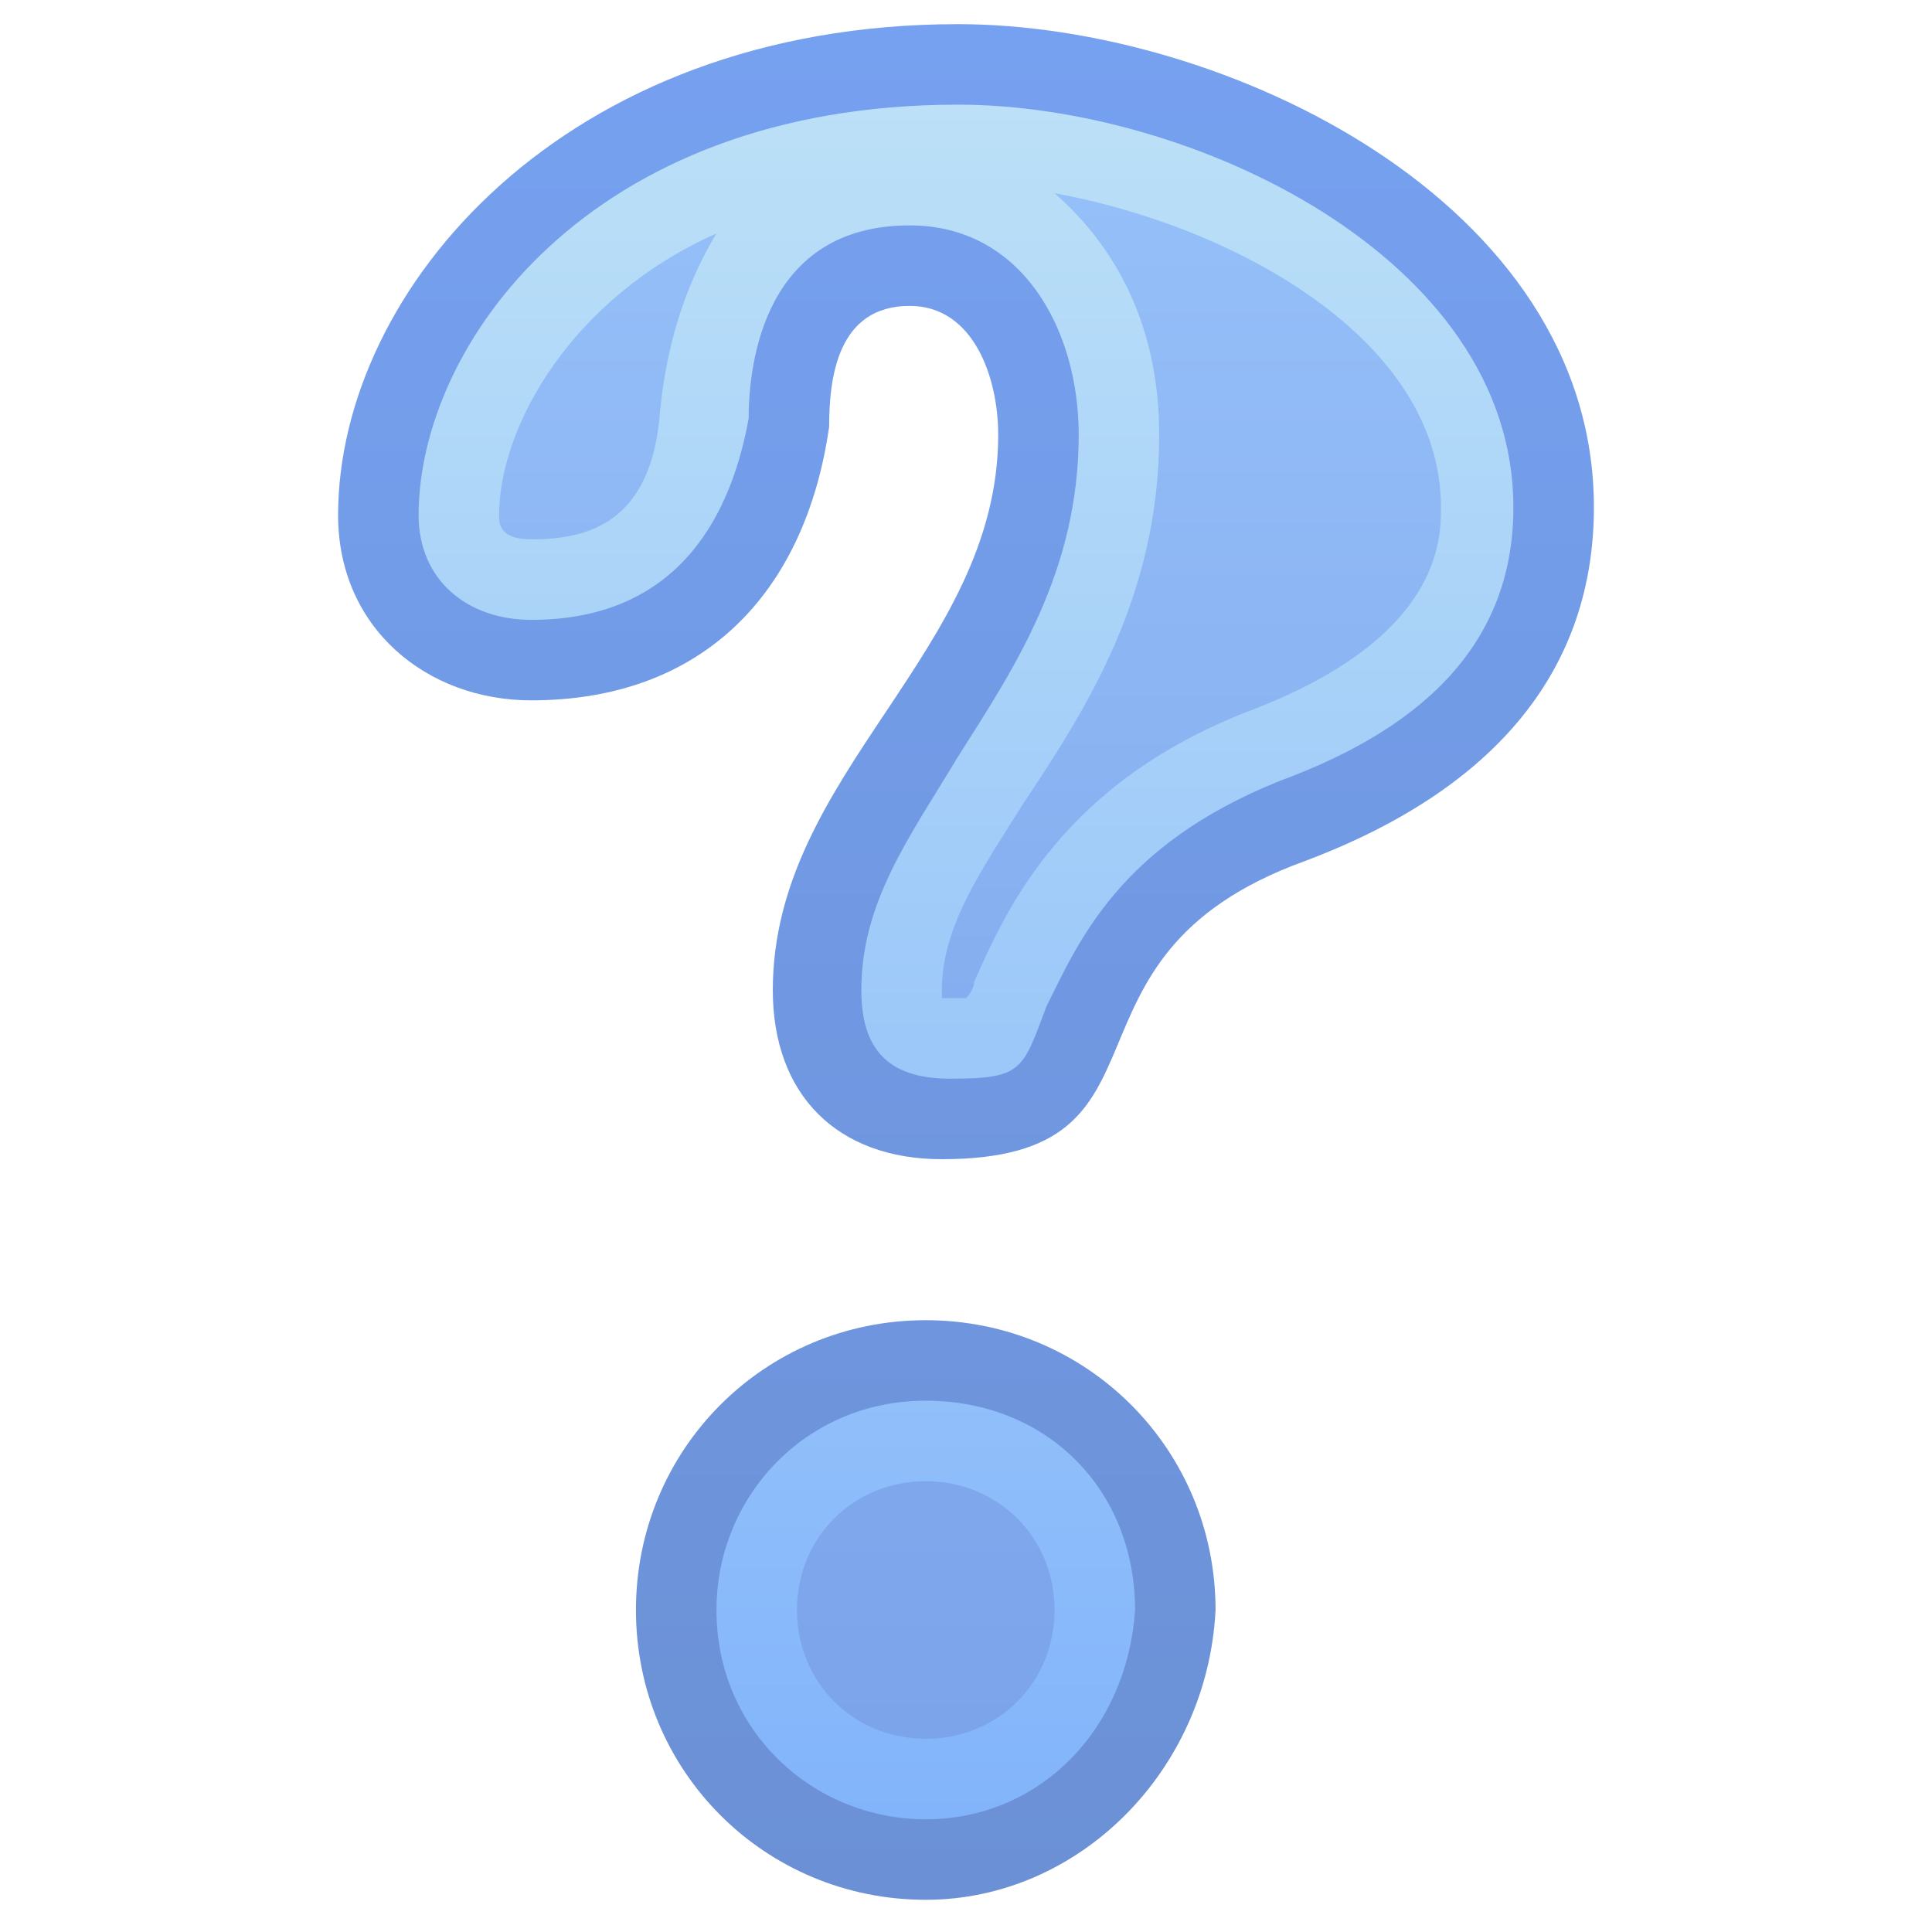
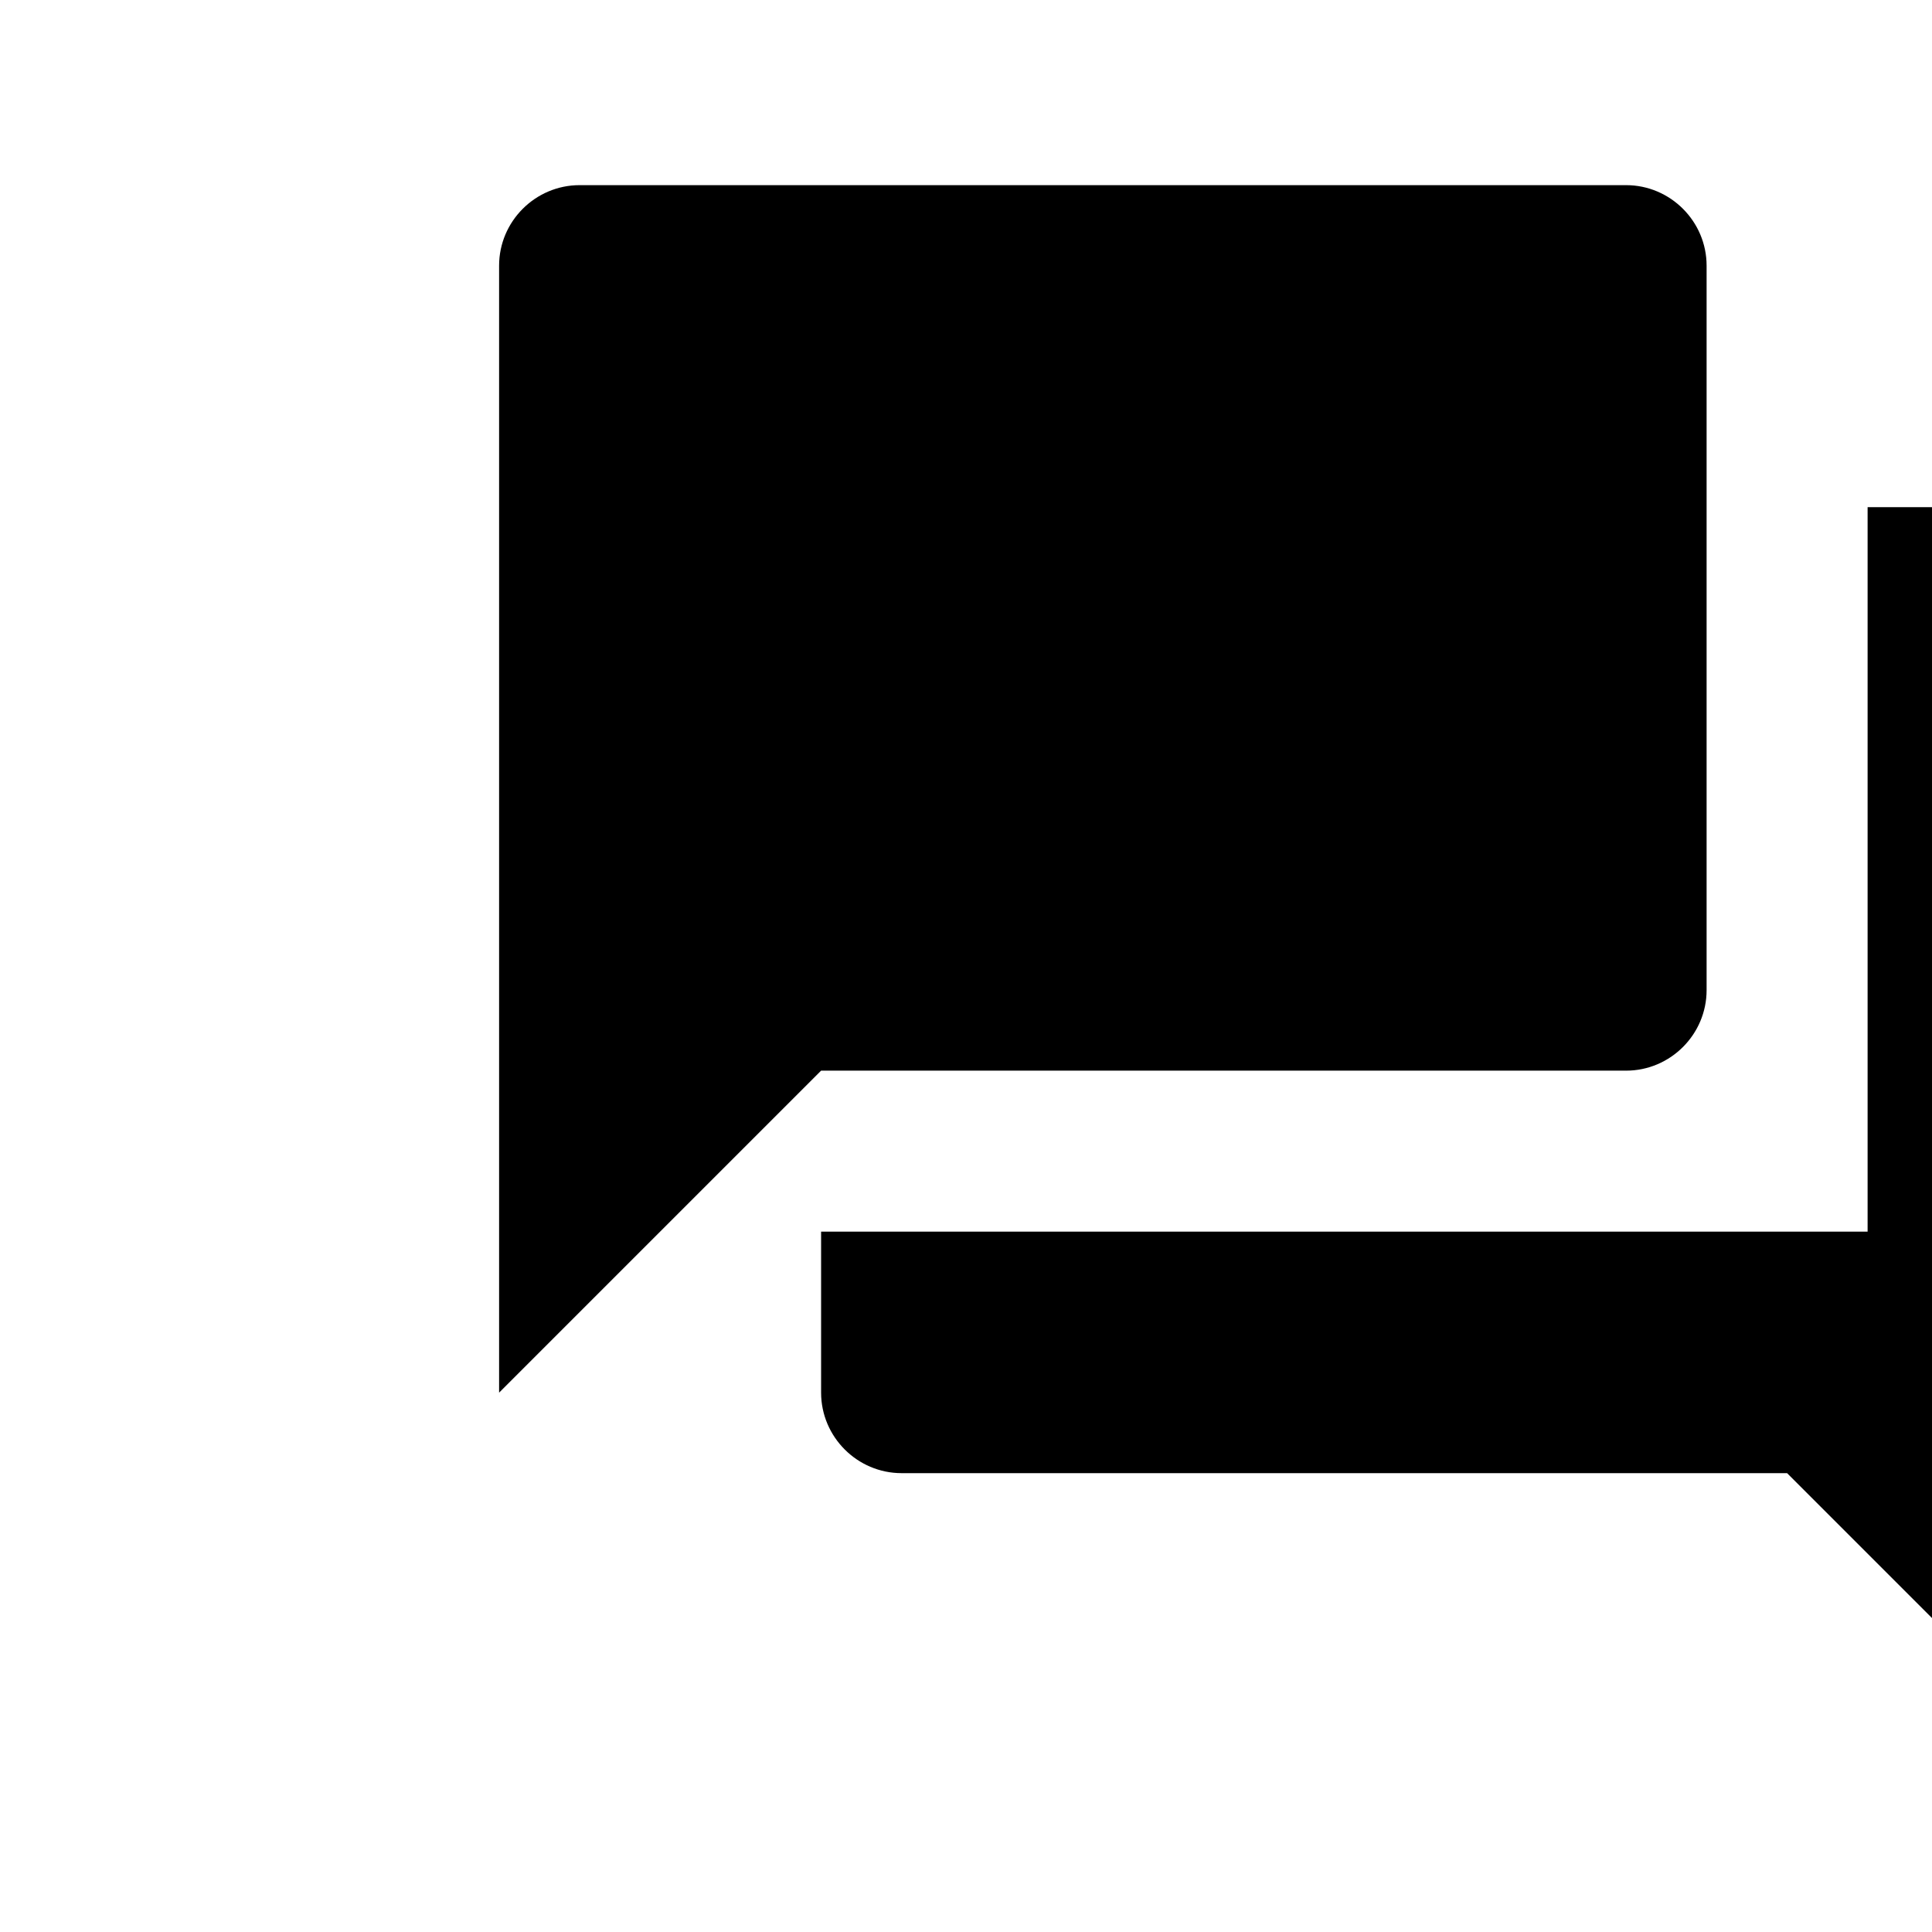
<svg xmlns="http://www.w3.org/2000/svg" width="24" height="24" viewBox="-4.2 -0.3 24 24" preserveAspectRatio="xMinYMid meet" overflow="visible">
-   <linearGradient id="a" gradientUnits="userSpaceOnUse" x1="7.824" x2="7.824" y2="23.326">
-     <stop offset="0" stop-color="#76A1F0" />
-     <stop offset="1" stop-color="#6B90D5" />
-   </linearGradient>
-   <path d="M2.4 8.4C1.1 8.4 0 7.5 0 6.1 0 3.3 2.8 0 7.7 0c3.3 0 7.9 2.2 7.9 6 0 2-1.2 3.5-3.6 4.4-3.3 1.2-1.4 3.7-4.5 3.7-1.3 0-2.1-.8-2.1-2.1 0-2.7 2.8-4.2 2.8-6.9 0-.7-.3-1.6-1.1-1.6-.9 0-1 .9-1 1.5-.3 2.1-1.6 3.4-3.7 3.4zm4.9 14.9c-2 0-3.6-1.6-3.6-3.6s1.6-3.6 3.6-3.6 3.6 1.6 3.6 3.6c-.1 2-1.7 3.6-3.6 3.6z" fill="url(#a)" />
-   <linearGradient id="b" gradientUnits="userSpaceOnUse" x1="7.824" y1="1" x2="7.824" y2="22.326">
-     <stop offset="0" stop-color="#BBE0F7" />
-     <stop offset="1" stop-color="#82B4FB" />
-   </linearGradient>
-   <path d="M7.3 22.3c-1.4 0-2.6-1.1-2.6-2.6 0-1.4 1.1-2.6 2.6-2.6s2.6 1.1 2.6 2.6c-.1 1.5-1.2 2.6-2.6 2.6zm.3-9.2c-.8 0-1.1-.4-1.1-1.1 0-1.1.6-1.9 1.2-2.9.7-1.1 1.5-2.3 1.5-4 0-1.3-.7-2.6-2.1-2.6-1.8 0-2 1.7-2 2.4-.2 1.1-.8 2.5-2.7 2.5-.8 0-1.4-.5-1.4-1.3C1 4 3.1 1 7.7 1c2.9 0 6.9 1.9 6.9 5 0 1.6-1 2.7-2.9 3.4-2 .8-2.5 2-2.9 2.8-.3.8-.3.9-1.2.9z" fill="url(#b)" />
-   <linearGradient id="c" gradientUnits="userSpaceOnUse" x1="7.824" y1="2.099" x2="7.824" y2="21.326">
-     <stop offset="0" stop-color="#95BFF8" />
-     <stop offset=".557" stop-color="#84ADEF" />
-     <stop offset="1" stop-color="#7CA4EB" />
-   </linearGradient>
-   <path d="M7.3 21.3c-.9 0-1.6-.7-1.6-1.6s.7-1.6 1.6-1.6c.9 0 1.6.7 1.6 1.6s-.7 1.6-1.6 1.6zm.3-9.2h-.1V12c0-.8.5-1.5 1-2.3.8-1.2 1.7-2.6 1.7-4.6 0-1.3-.5-2.3-1.3-3 2.2.4 4.8 1.8 4.8 3.9 0 .4 0 1.6-2.3 2.5-2.4.9-3.1 2.5-3.5 3.4 0 .1-.1.2-.1.2h-.2zM2.4 6.4c-.4 0-.4-.2-.4-.3 0-1.1.9-2.7 2.7-3.5-.3.5-.6 1.2-.7 2.2-.1 1.4-.9 1.6-1.6 1.6z" fill="url(#c)" />
+   <path d="M21 6h-2v9H6v2c0 .55.45 1 1 1h11l4 4V7c0-.55-.45-1-1-1zm-4 6V3c0-.55-.45-1-1-1H3c-.55 0-1 .45-1 1v14l4-4h10c.55 0 1-.45 1-1z" />
</svg>
